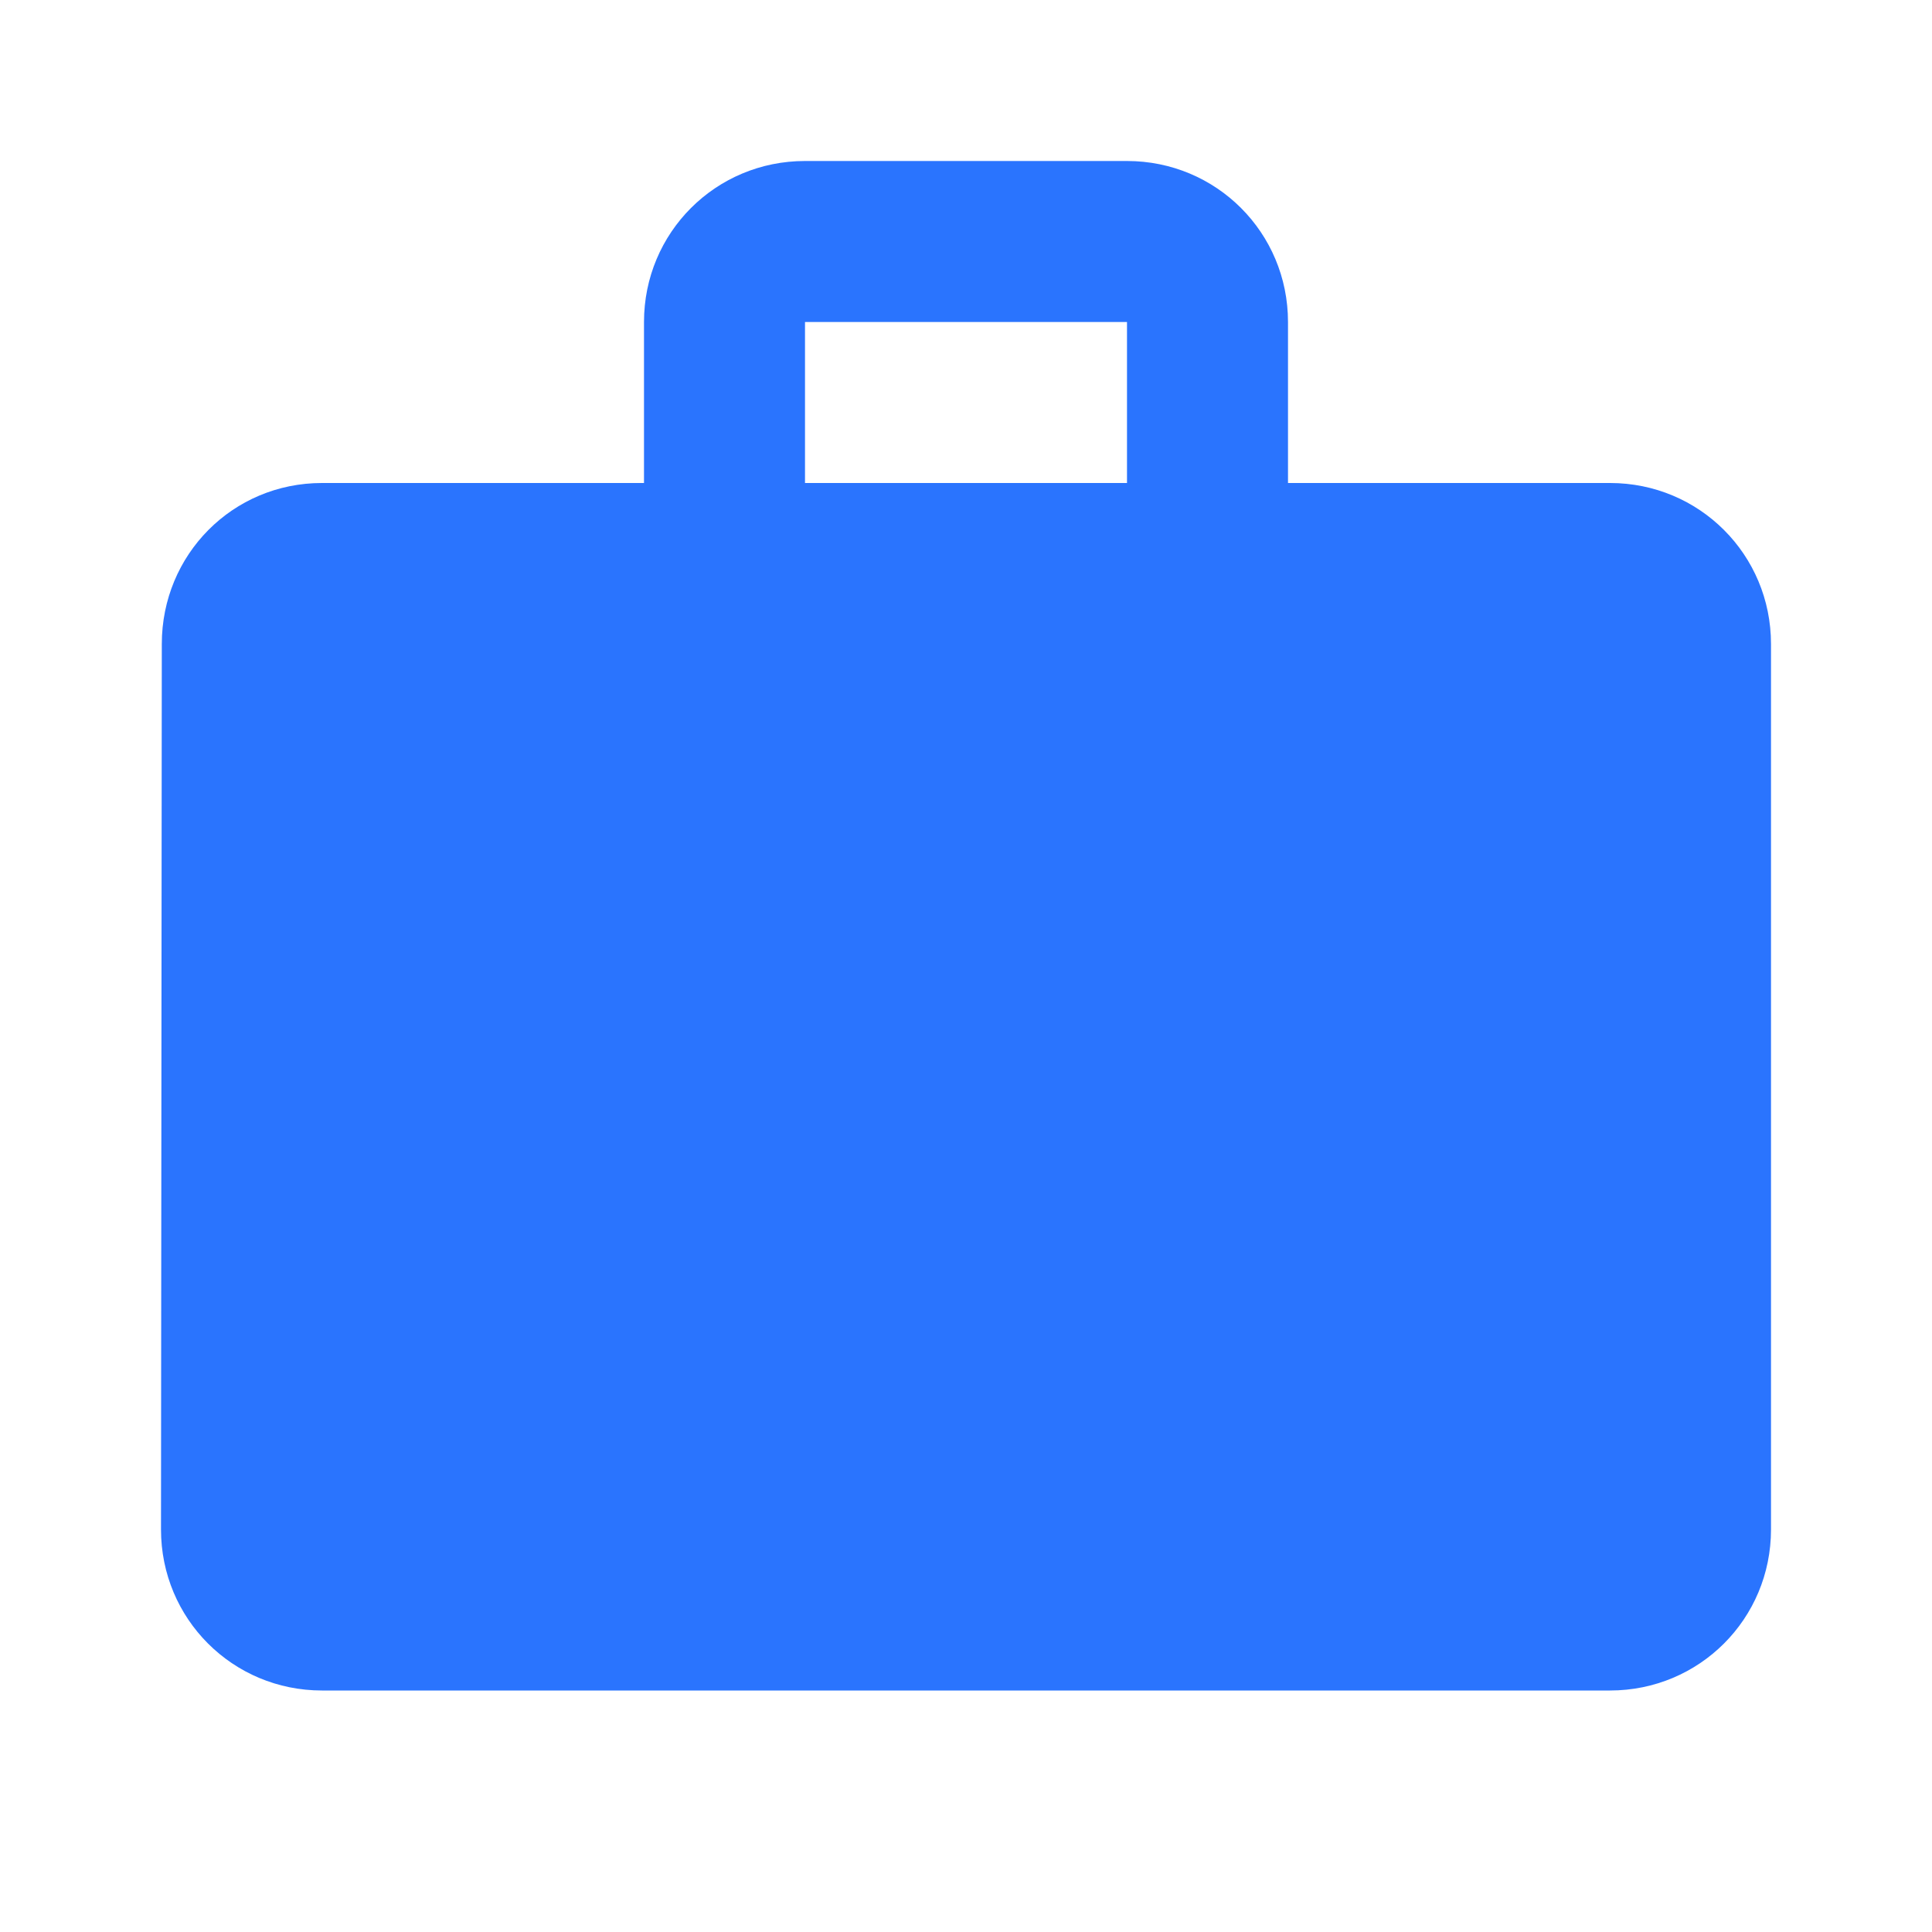
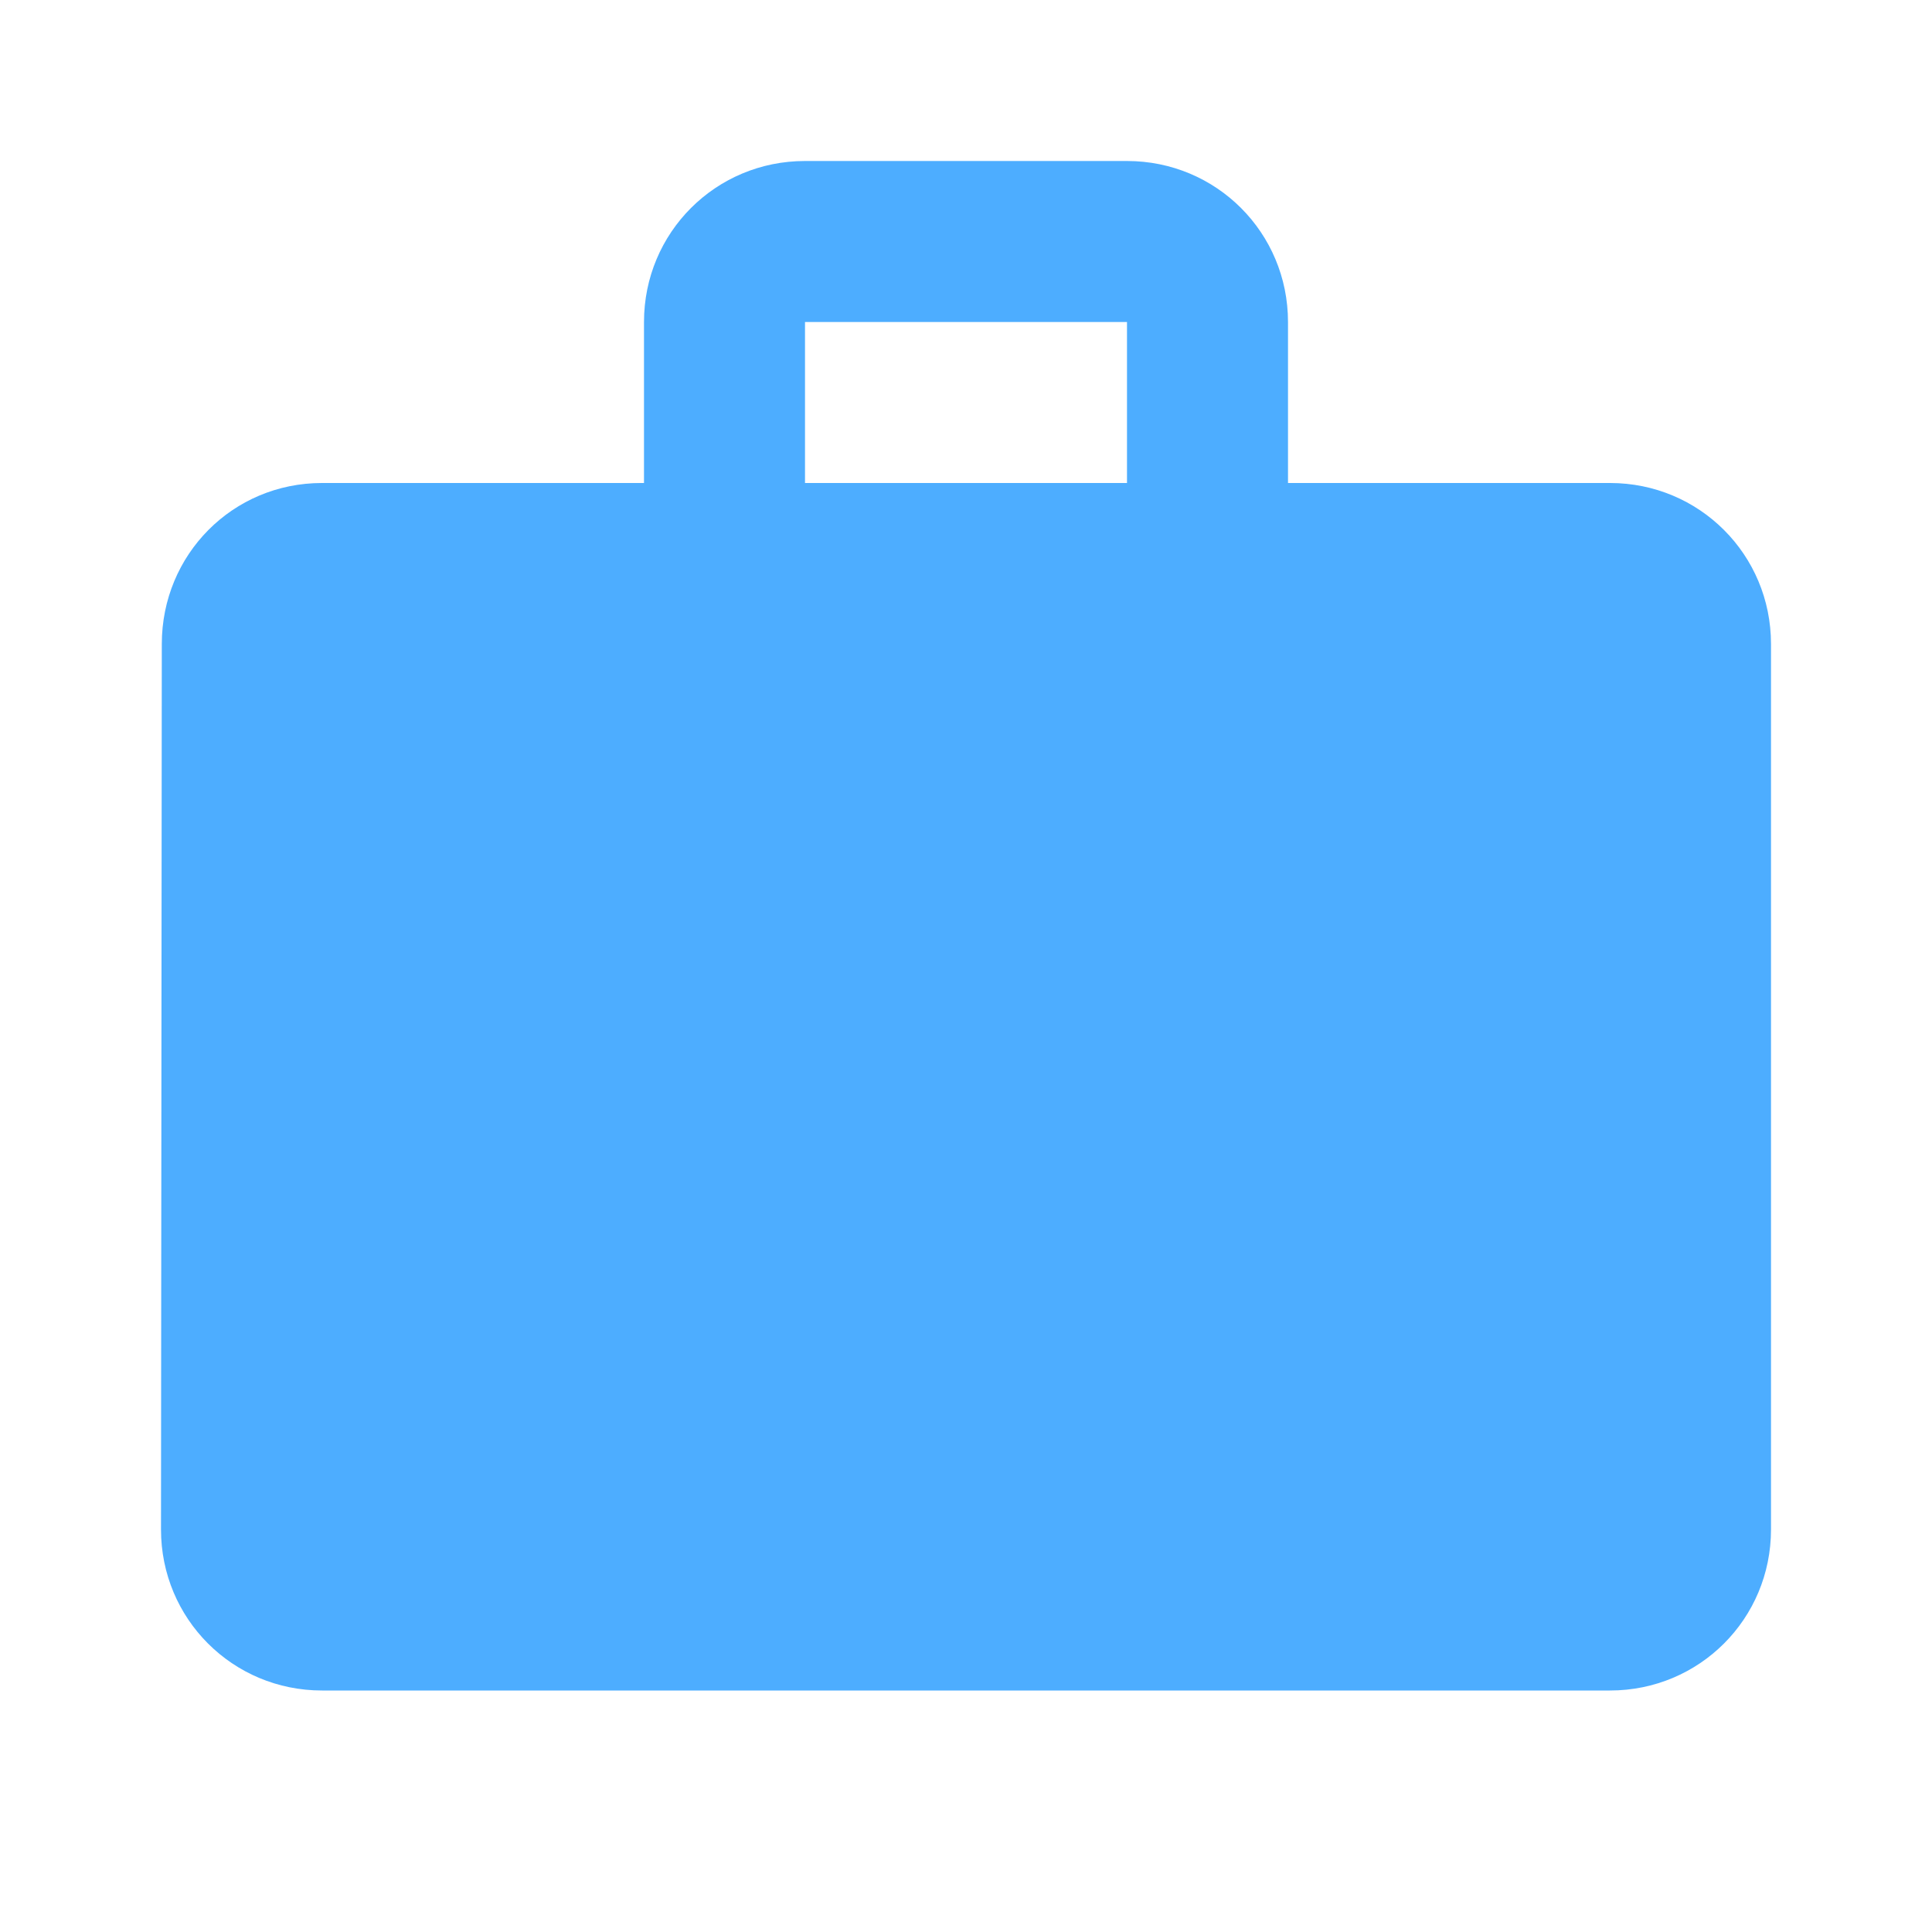
- <svg xmlns="http://www.w3.org/2000/svg" height="24px" viewBox="0 0 24 24" width="24px" fill="#2A74FE">
+ <svg xmlns="http://www.w3.org/2000/svg" height="24px" viewBox="0 0 24 24" width="24px" fill="#4DADFF">
  <path d="M0 0h24v24H0V0z" fill="none" />
  <path d="M20 6h-4V4c0-1.11-.89-2-2-2h-4c-1.11 0-2 .89-2 2v2H4c-1.11 0-1.99.89-1.99 2L2 19c0 1.11.89 2 2 2h16c1.11 0 2-.89 2-2V8c0-1.11-.89-2-2-2zm-6 0h-4V4h4v2z" />
</svg>
